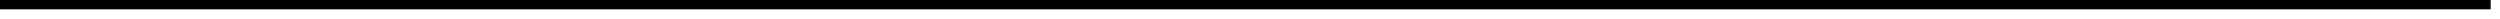
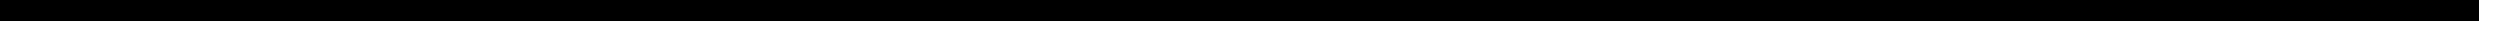
- <svg xmlns="http://www.w3.org/2000/svg" version="1.1" width="268px" height="2px">
-   <g transform="matrix(1 0 0 1 -2816 -835 )">
-     <path d="M 2816 835.5  L 3083 835.5  " stroke-width="1" stroke="#000000" fill="none" />
+ <svg xmlns="http://www.w3.org/2000/svg" version="1.1" width="119px" height="2px">
+   <g transform="matrix(1 0 0 1 -2965 -919 )">
+     <path d="M 2965 919.5  L 3083 919.5  " stroke-width="1" stroke="#000000" fill="none" />
  </g>
</svg>
